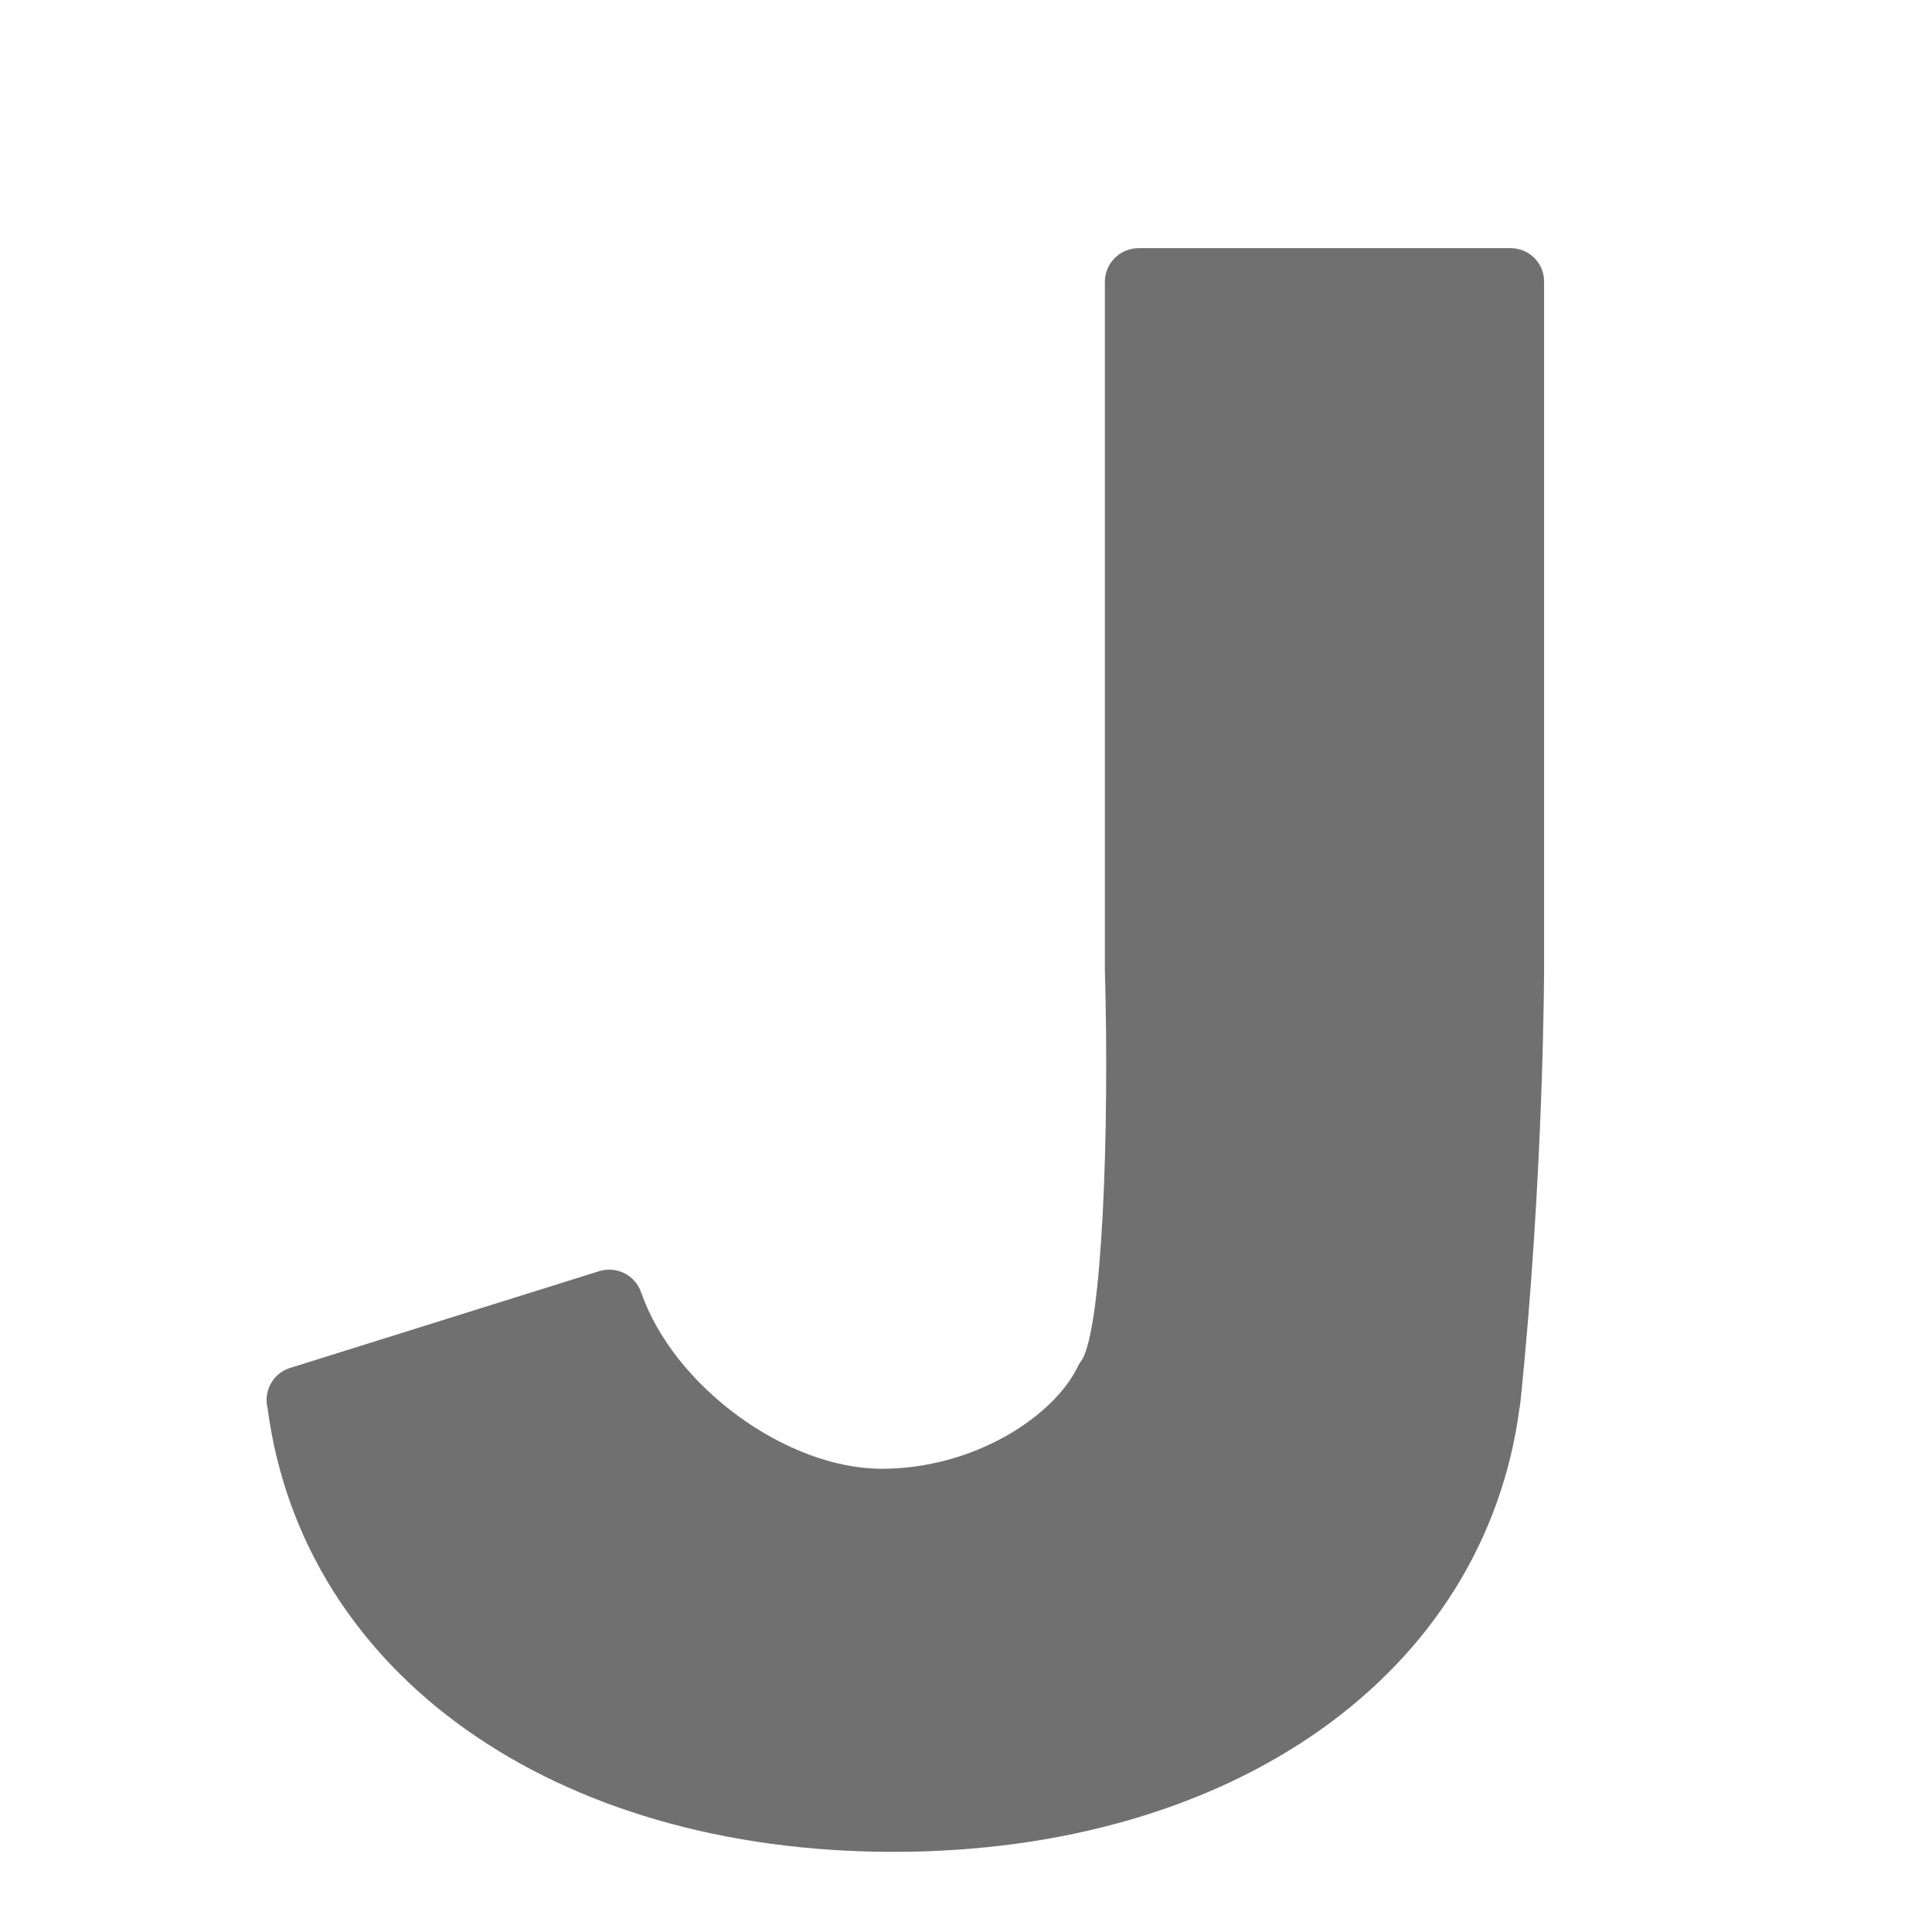
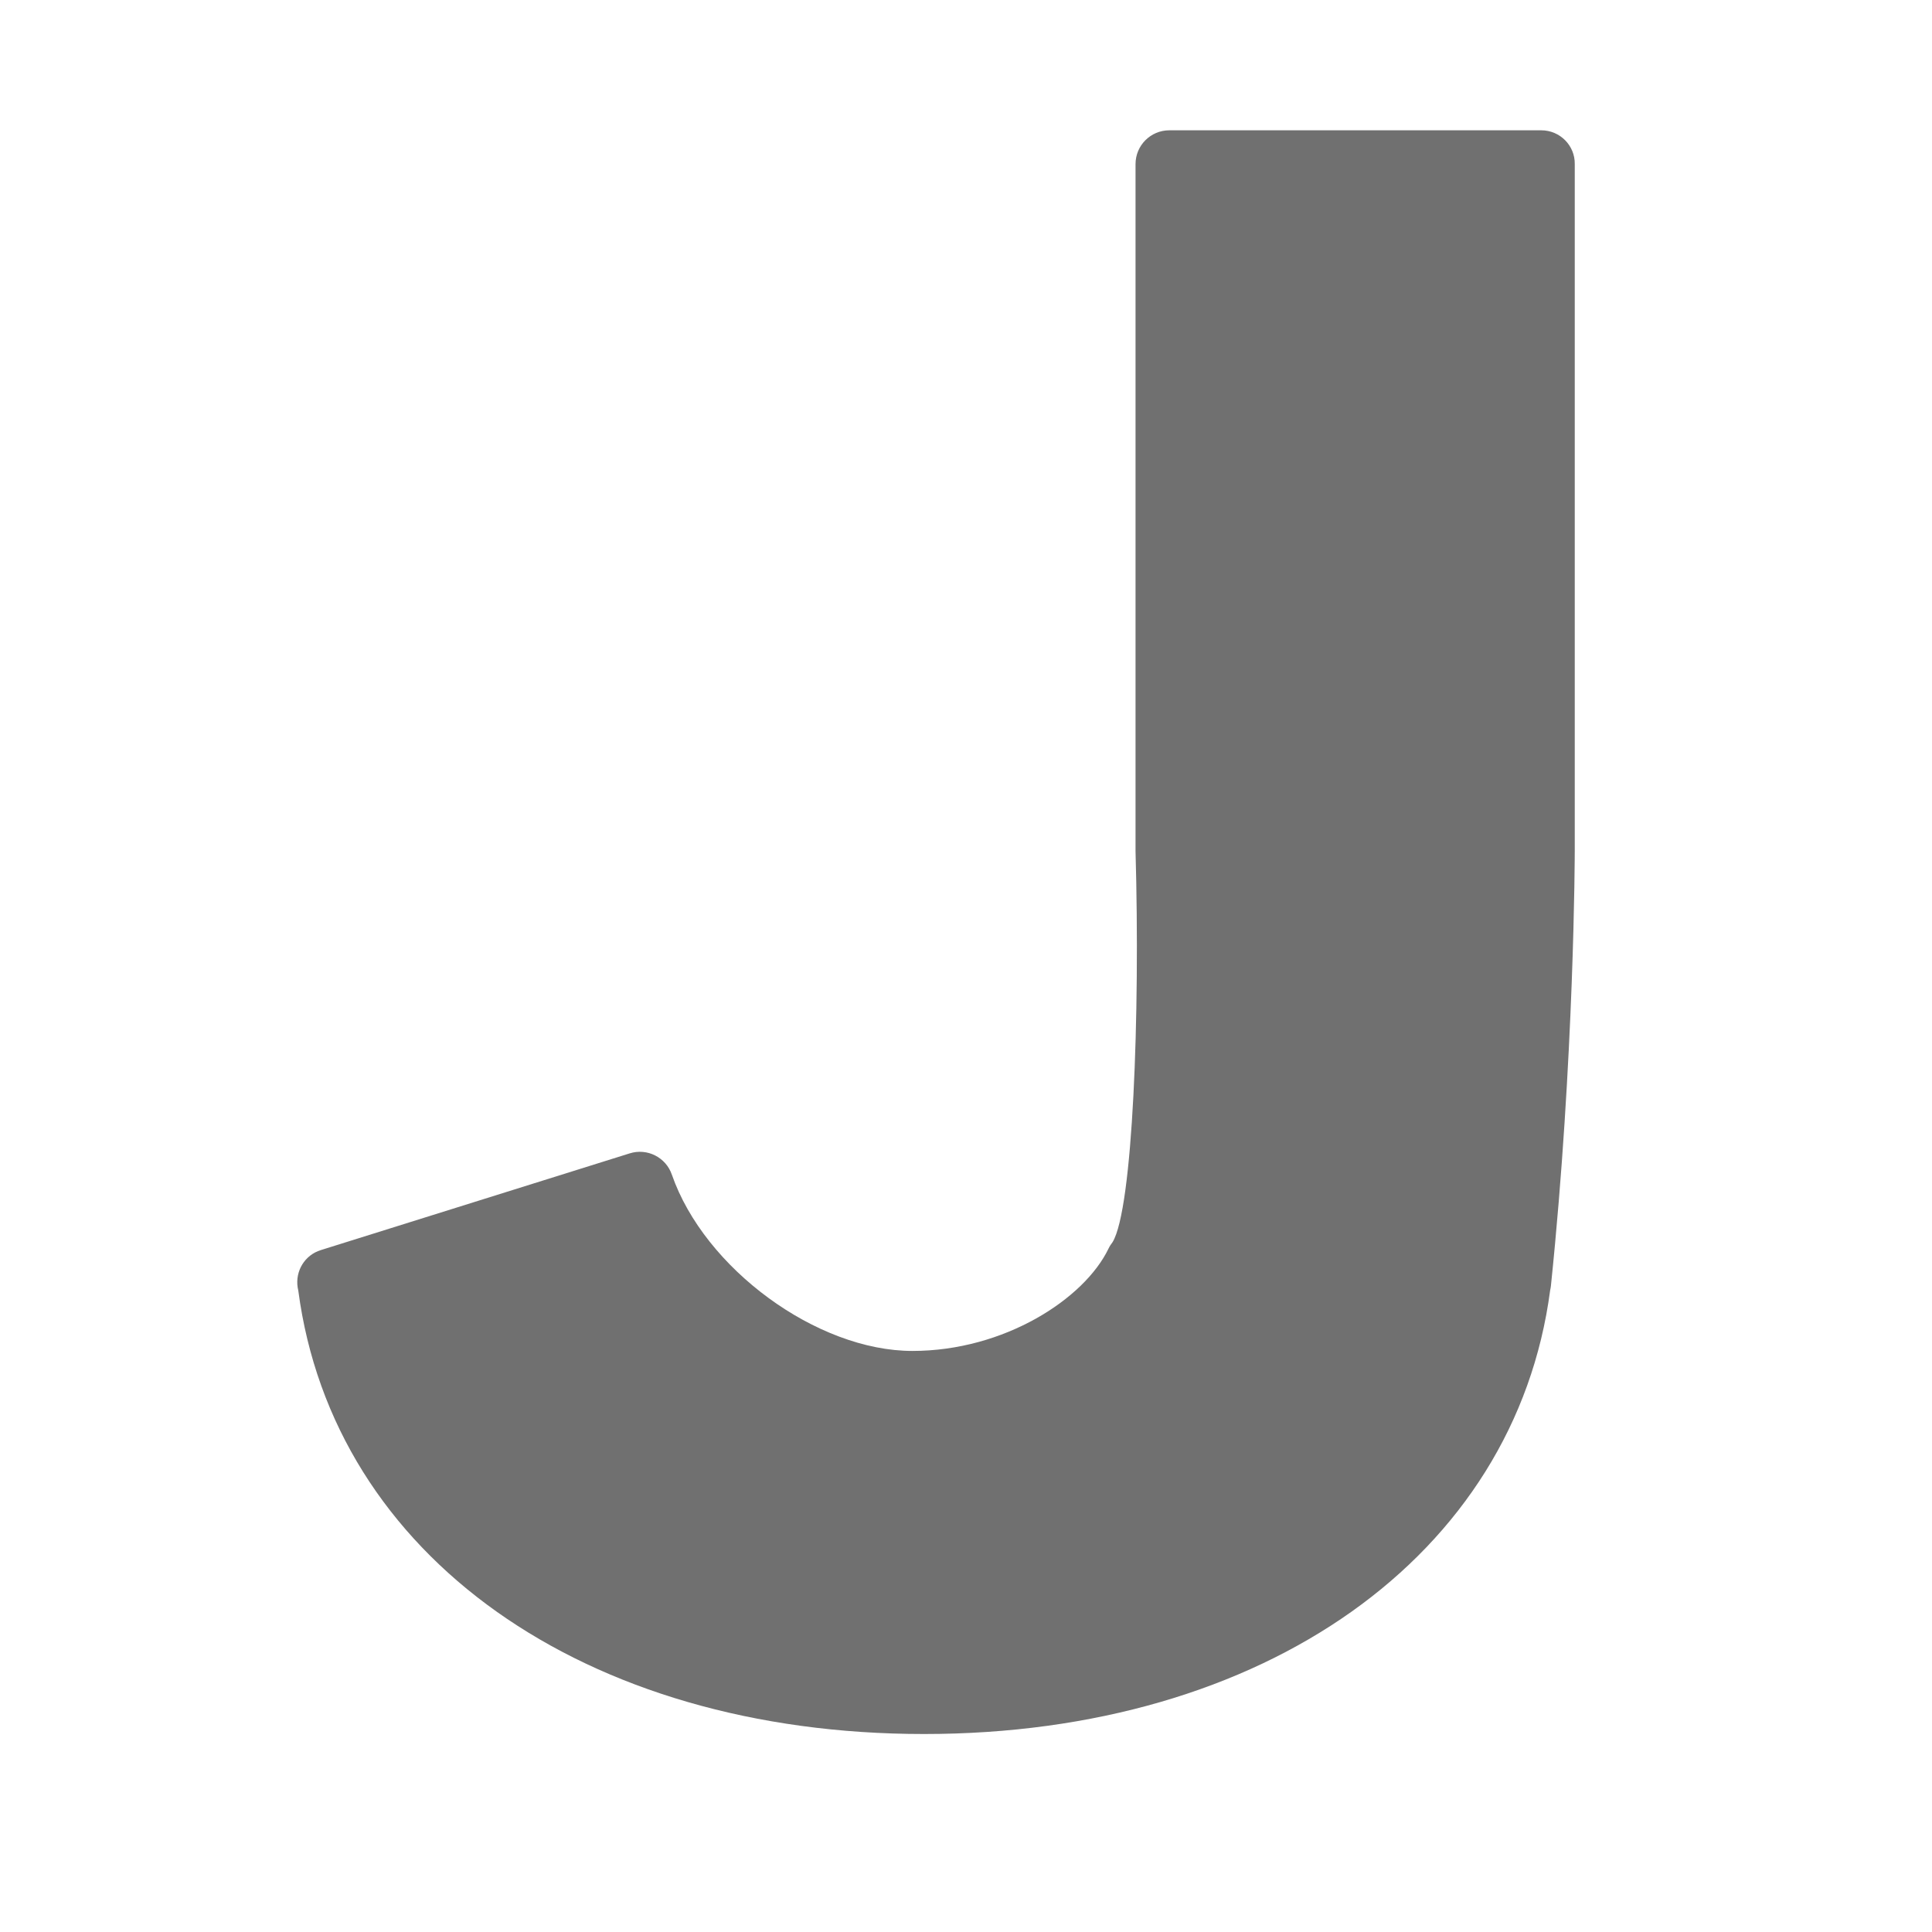
- <svg xmlns="http://www.w3.org/2000/svg" width="800px" height="800px" viewBox="0 0 128 128" aria-hidden="true" role="img" class="iconify iconify--noto" preserveAspectRatio="xMidYMid meet" fill="#000000">
-   <g id="SVGRepo_bgCarrier" stroke-width="0" />
-   <g id="SVGRepo_tracerCarrier" stroke-linecap="round" stroke-linejoin="round" />
-   <g id="SVGRepo_iconCarrier">
-     <path d="M100.08 16.44H75.44c-1.24 0-2.24 1-2.24 2.24v45.53c.31 10.84-.18 23.69-1.52 25.89c-.1.13-.2.28-.27.43c-1.6 3.33-6.9 6.78-12.99 6.78c-6.33 0-13.78-5.46-15.94-11.68a2.24 2.24 0 0 0-2.79-1.41l-20.47 6.41c-1.06.33-1.7 1.38-1.53 2.48c.01.07.03.14.04.2c2.32 17.58 18.94 29.38 41.46 29.38c22.53 0 39.16-11.81 41.48-29.4c.02-.1.04-.19.05-.29c1.56-15.02 1.58-28.71 1.58-28.85V18.68c.02-1.23-.98-2.24-2.22-2.24z" fill="#707070" />
+ <svg xmlns="http://www.w3.org/2000/svg" width="128" height="128" fill="#000000" preserveAspectRatio="xMidYMid meet" class="iconify iconify--noto" role="img" aria-hidden="true">
+   <g>
+     <g stroke-width="0" id="SVGRepo_bgCarrier" />
+     <g stroke-linejoin="round" stroke-linecap="round" id="SVGRepo_tracerCarrier" />
+     <g fill="#FF7B54" id="SVGRepo_iconCarrier">
+       <path id="svg_1" fill="#707070" d="m102.112,8.633l-24.64,0c-1.24,0 -2.24,1 -2.24,2.24l0,45.53c0.31,10.84 -0.18,23.69 -1.52,25.89c-0.1,0.13 -0.2,0.28 -0.27,0.43c-1.6,3.33 -6.9,6.78 -12.99,6.78c-6.33,0 -13.78,-5.46 -15.94,-11.68a2.24,2.24 0 0 0 -2.79,-1.41l-20.47,6.41c-1.06,0.33 -1.7,1.38 -1.53,2.48c0.01,0.07 0.03,0.14 0.04,0.2c2.32,17.58 18.94,29.38 41.46,29.38c22.53,0 39.16,-11.81 41.48,-29.4c0.02,-0.1 0.04,-0.19 0.05,-0.29c1.56,-15.02 1.58,-28.71 1.58,-28.85l0,-45.47c0.02,-1.23 -0.98,-2.24 -2.22,-2.24z" />
+     </g>
+     <path id="svg_2" d="m26.374,88.406" opacity="NaN" stroke="#000" fill="#2c2c2c" />
+     <path id="svg_3" d="m32.471,91.936" opacity="NaN" stroke="#000" fill="#2c2c2c" />
  </g>
</svg>
